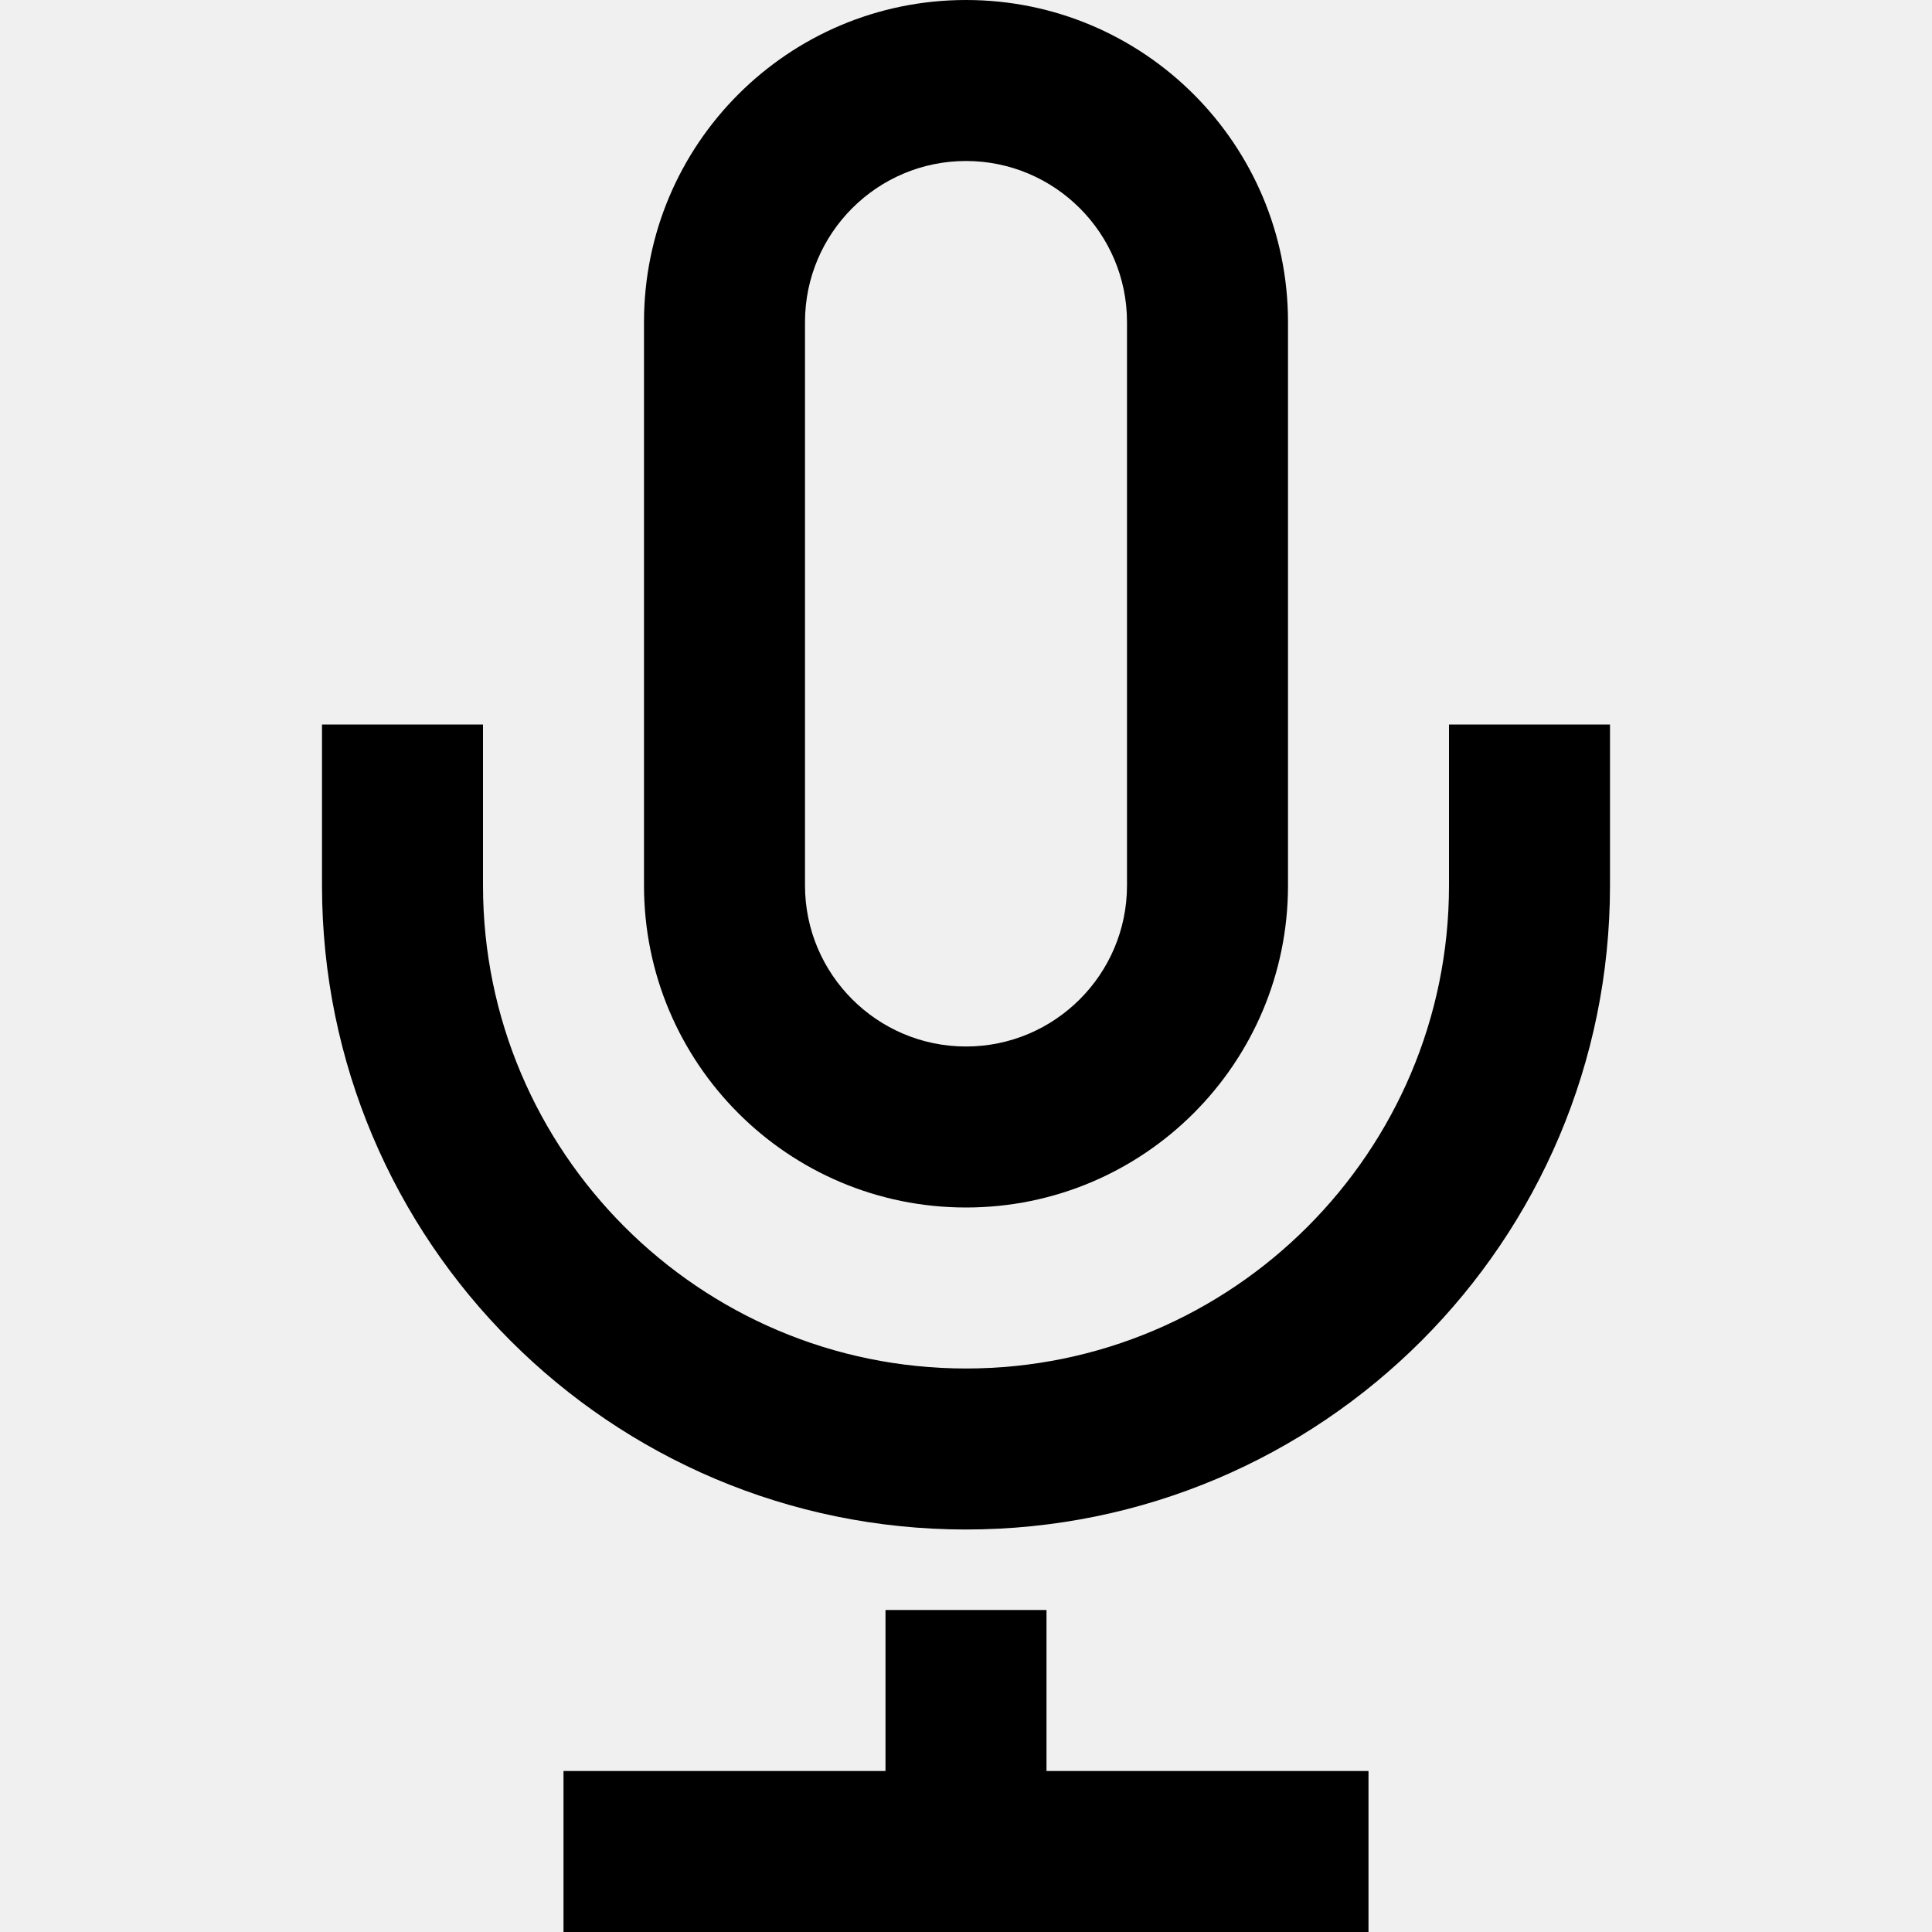
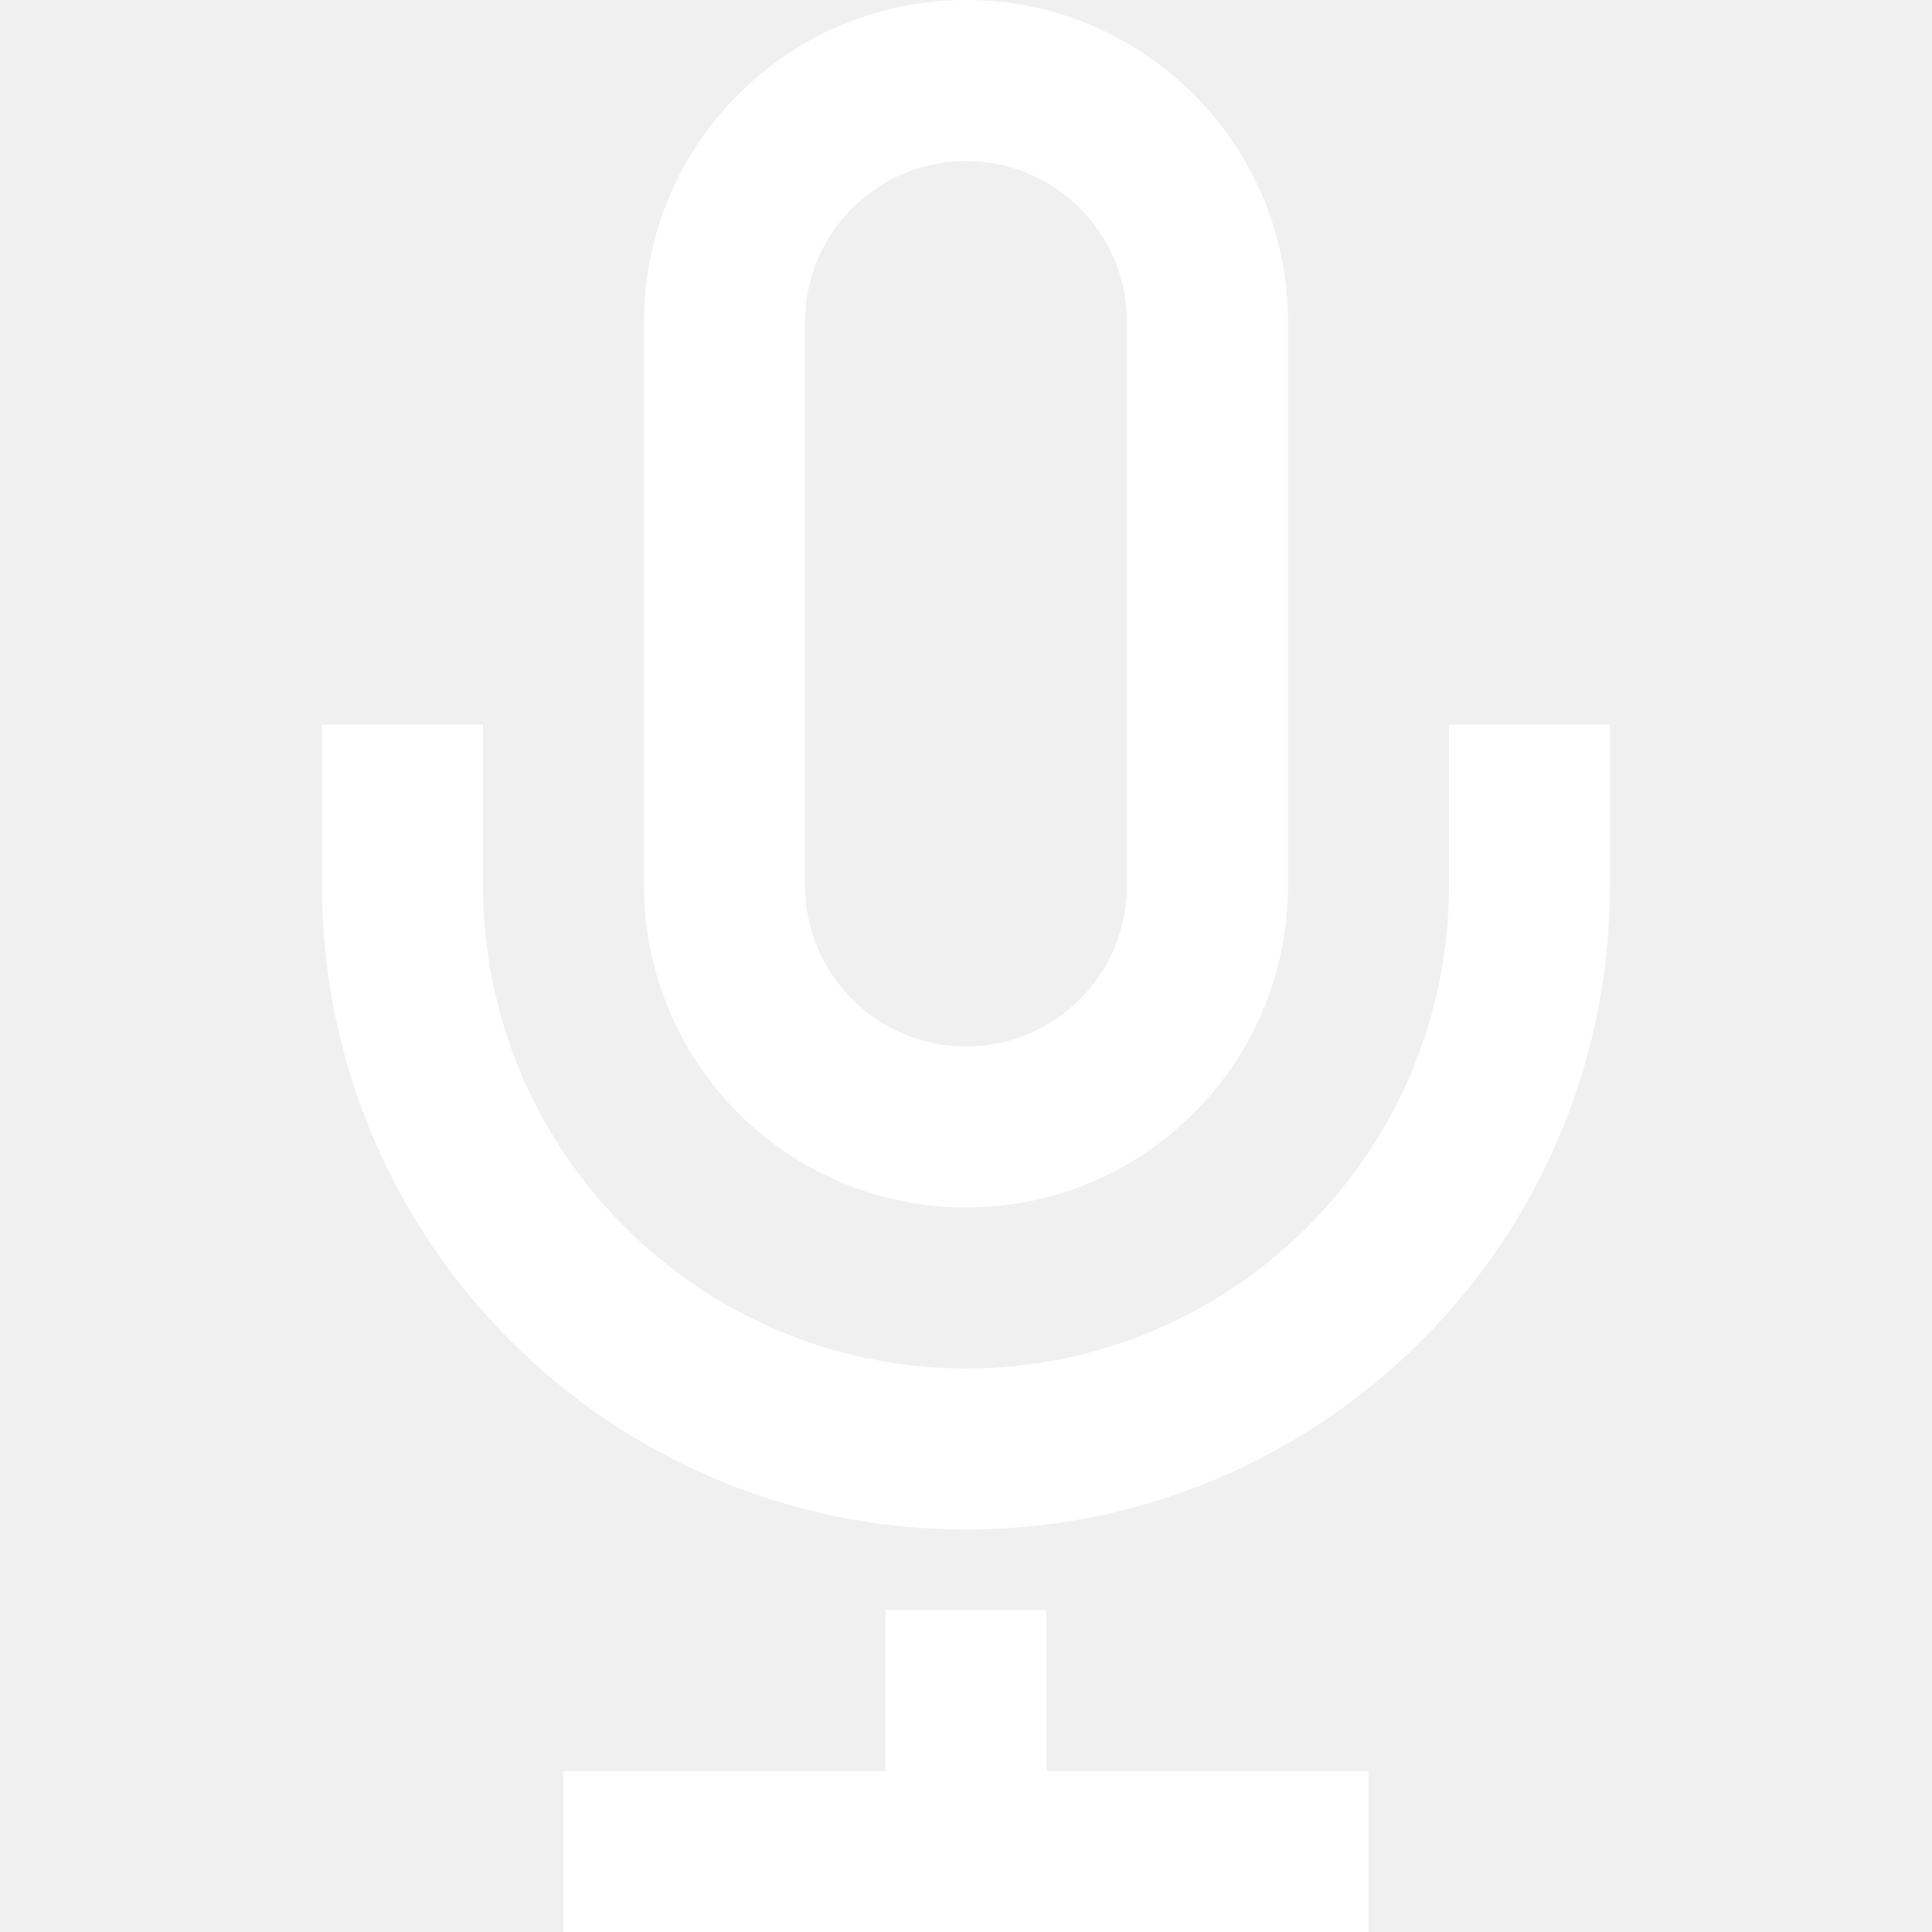
<svg xmlns="http://www.w3.org/2000/svg" width="24" height="24" viewBox="0 0 24 24">
-   <path d="M12 2c1.103 0 2 .897 2 2v7c0 1.103-.897 2-2 2s-2-.897-2-2v-7c0-1.103.897-2 2-2zm0-2c-2.209 0-4 1.791-4 4v7c0 2.209 1.791 4 4 4s4-1.791 4-4v-7c0-2.209-1.791-4-4-4zm8 9v2c0 4.418-3.582 8-8 8s-8-3.582-8-8v-2h2v2c0 3.309 2.691 6 6 6s6-2.691 6-6v-2h2zm-7 13v-2h-2v2h-4v2h10v-2h-4z" />
+   <path fill="white" d="M12 2c1.103 0 2 .897 2 2v7c0 1.103-.897 2-2 2s-2-.897-2-2v-7c0-1.103.897-2 2-2zm0-2c-2.209 0-4 1.791-4 4v7c0 2.209 1.791 4 4 4s4-1.791 4-4v-7c0-2.209-1.791-4-4-4zm8 9v2c0 4.418-3.582 8-8 8s-8-3.582-8-8v-2h2v2c0 3.309 2.691 6 6 6s6-2.691 6-6v-2h2zm-7 13v-2h-2v2h-4v2h10v-2h-4z" />
</svg>
